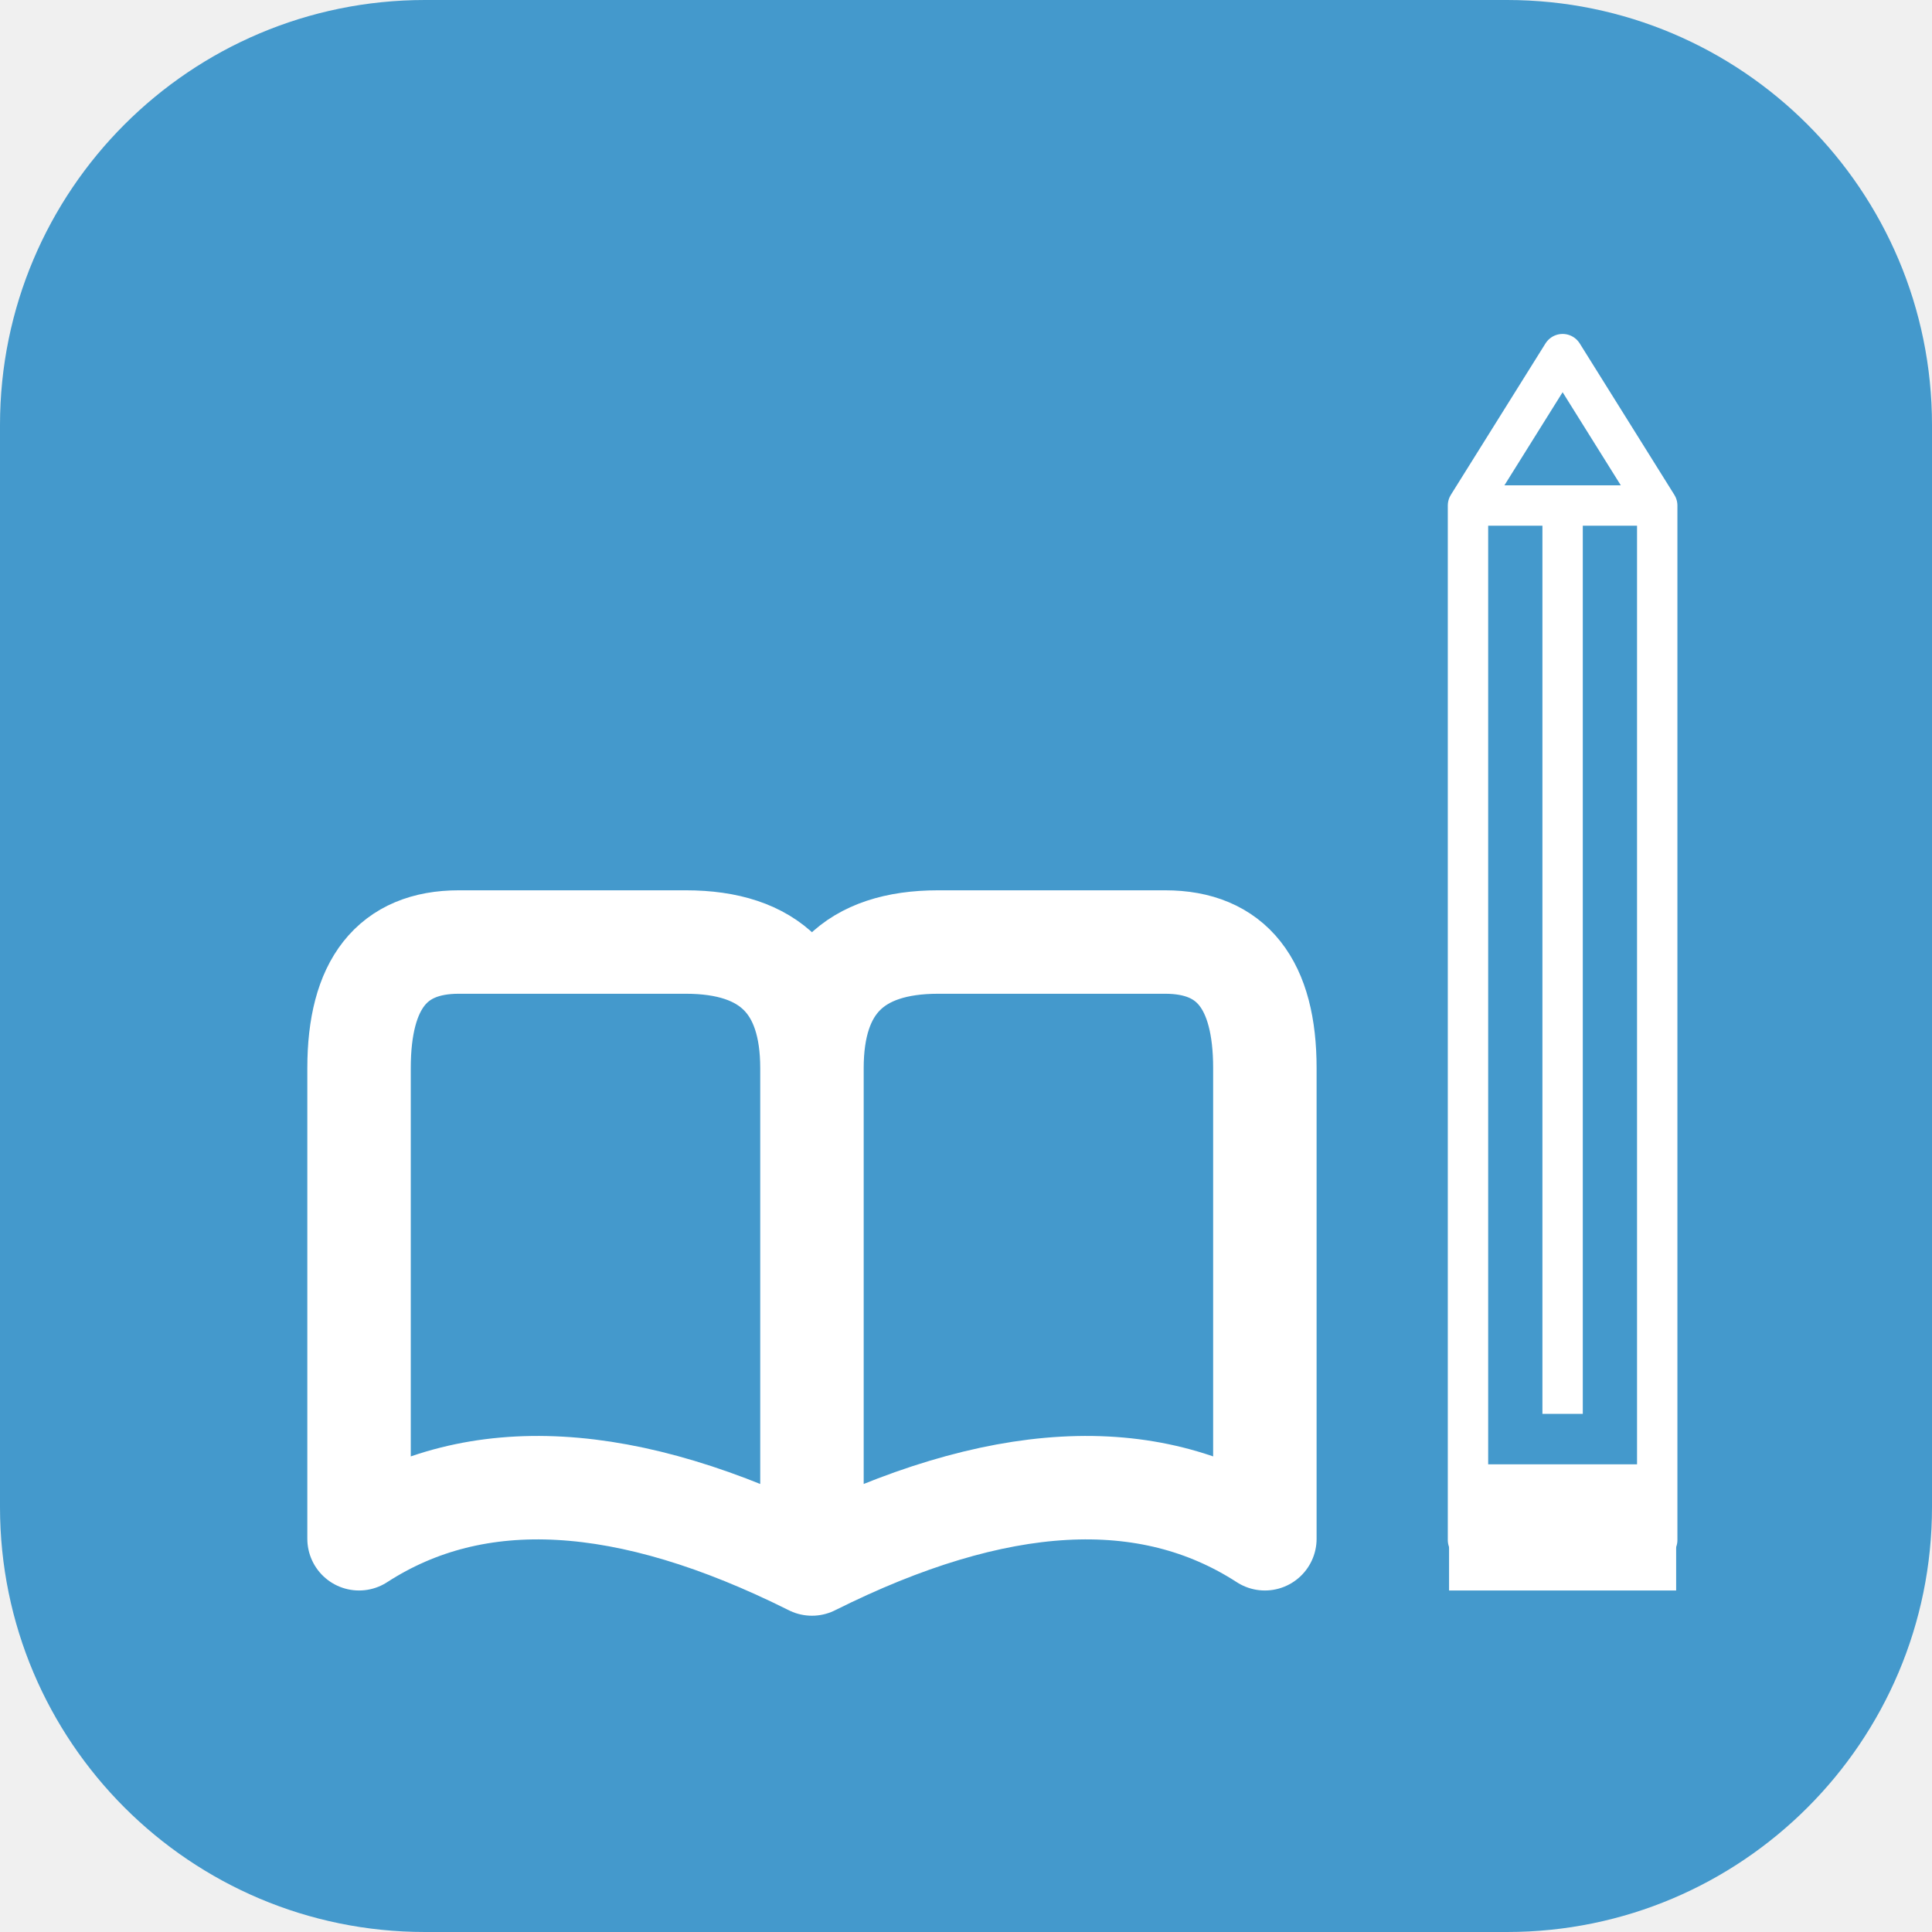
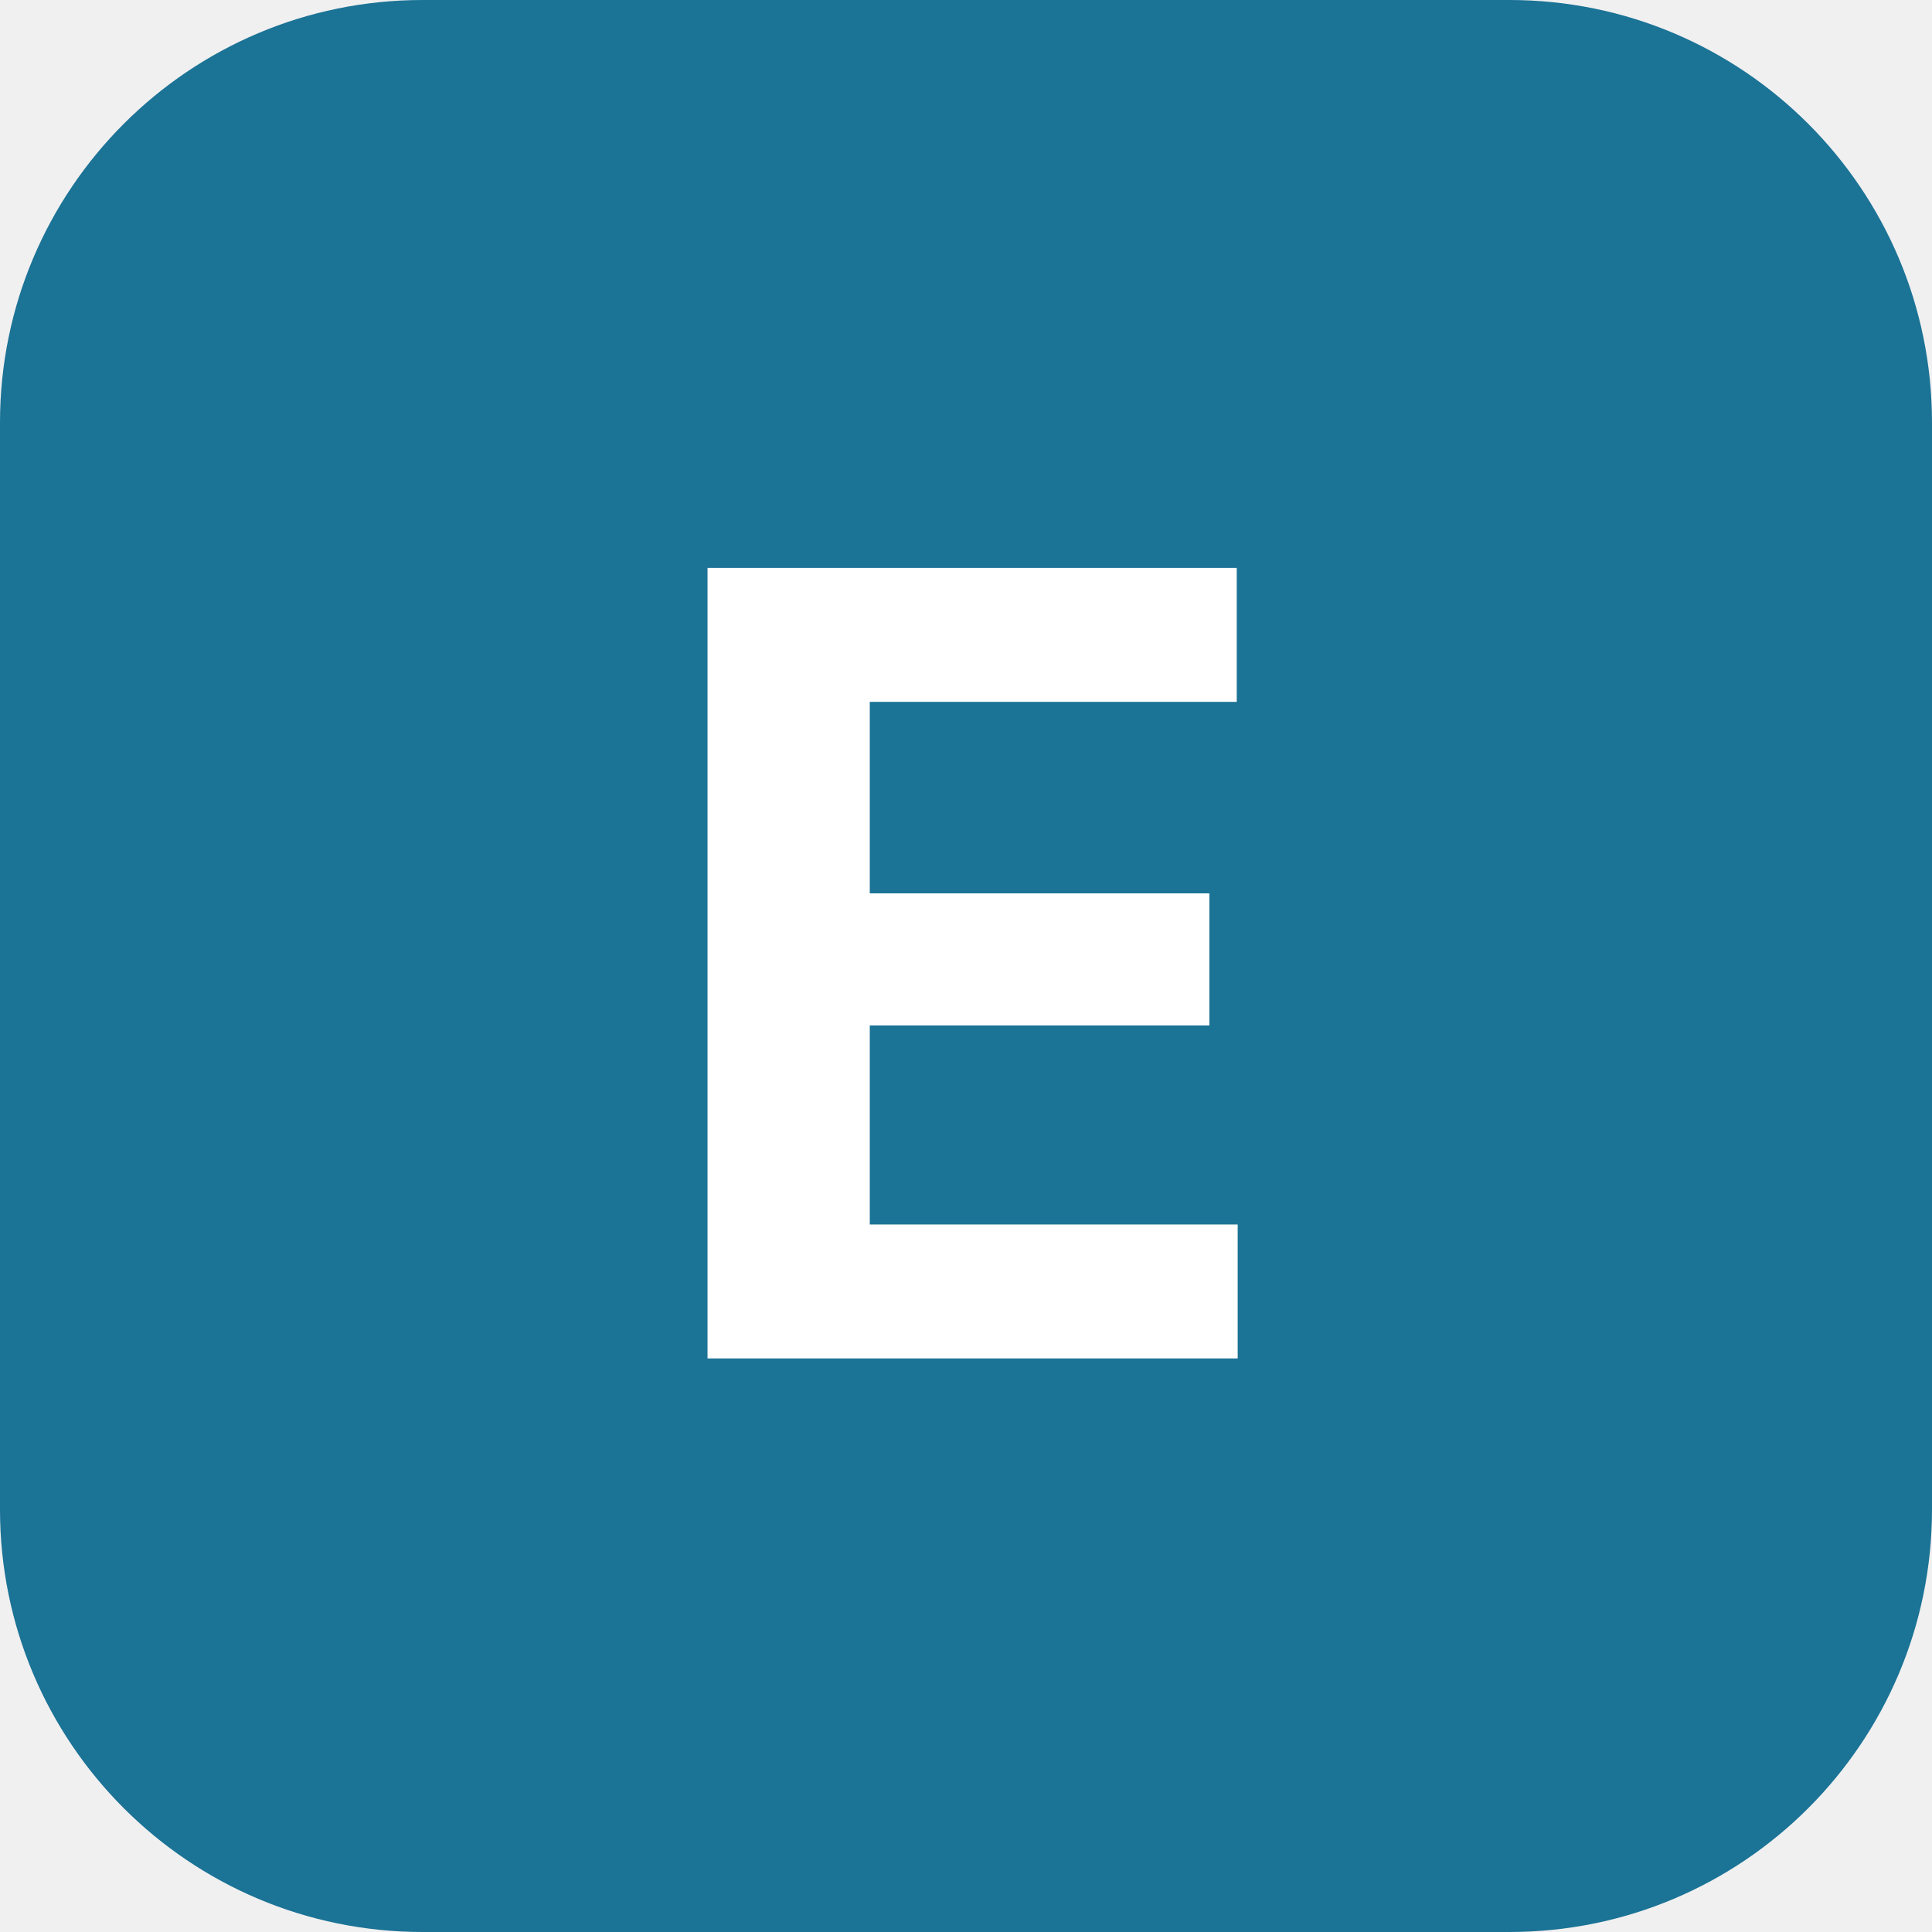
- <svg xmlns="http://www.w3.org/2000/svg" viewBox="343.04 -126.07 153.14 153.14" role="img" aria-label="EduSchool">
-   <rect x="343.04" y="-126.07" width="153.14" height="153.14" rx="33.69" fill="#4499CC" />
-   <path fill="none" stroke="#fff" stroke-width="8.2" stroke-linejoin="round" stroke-linecap="round" d="M371.5,-41.4 Q371.5,-51.4 379.4,-51.4 H397.4 Q407.4,-51.4 407.4,-41.4 V-8.1 M407.4,-41.4 Q407.4,-51.4 417.4,-51.4 H435.4 Q443.3,-51.4 443.3,-41.4 V-4.1 M371.5,-41.4 V-4.1 Q385.4,-13.1 407.4,-2.1 Q429.4,-13.1 443.3,-4.1" />
-   <path fill="none" stroke="#fff" stroke-width="3.2" stroke-linejoin="round" d="M459.4,-4 V-86 L466.9,-98 L474.4,-86 V-4 Z M459.4,-86 H474.4 M466.9,-86 V-14" />
-   <path fill="#fff" d="M457.9,-10 h18 v10 h-18 Z" />
+ <svg xmlns="http://www.w3.org/2000/svg" viewBox="0 0 32 32">
+   <rect width="32" height="32" rx="7" fill="#1b7396" />
+   <text x="16" y="22.5" text-anchor="middle" font-family="Inter, Arial, sans-serif" font-size="18" font-weight="700" fill="#fff">E</text>
</svg>
